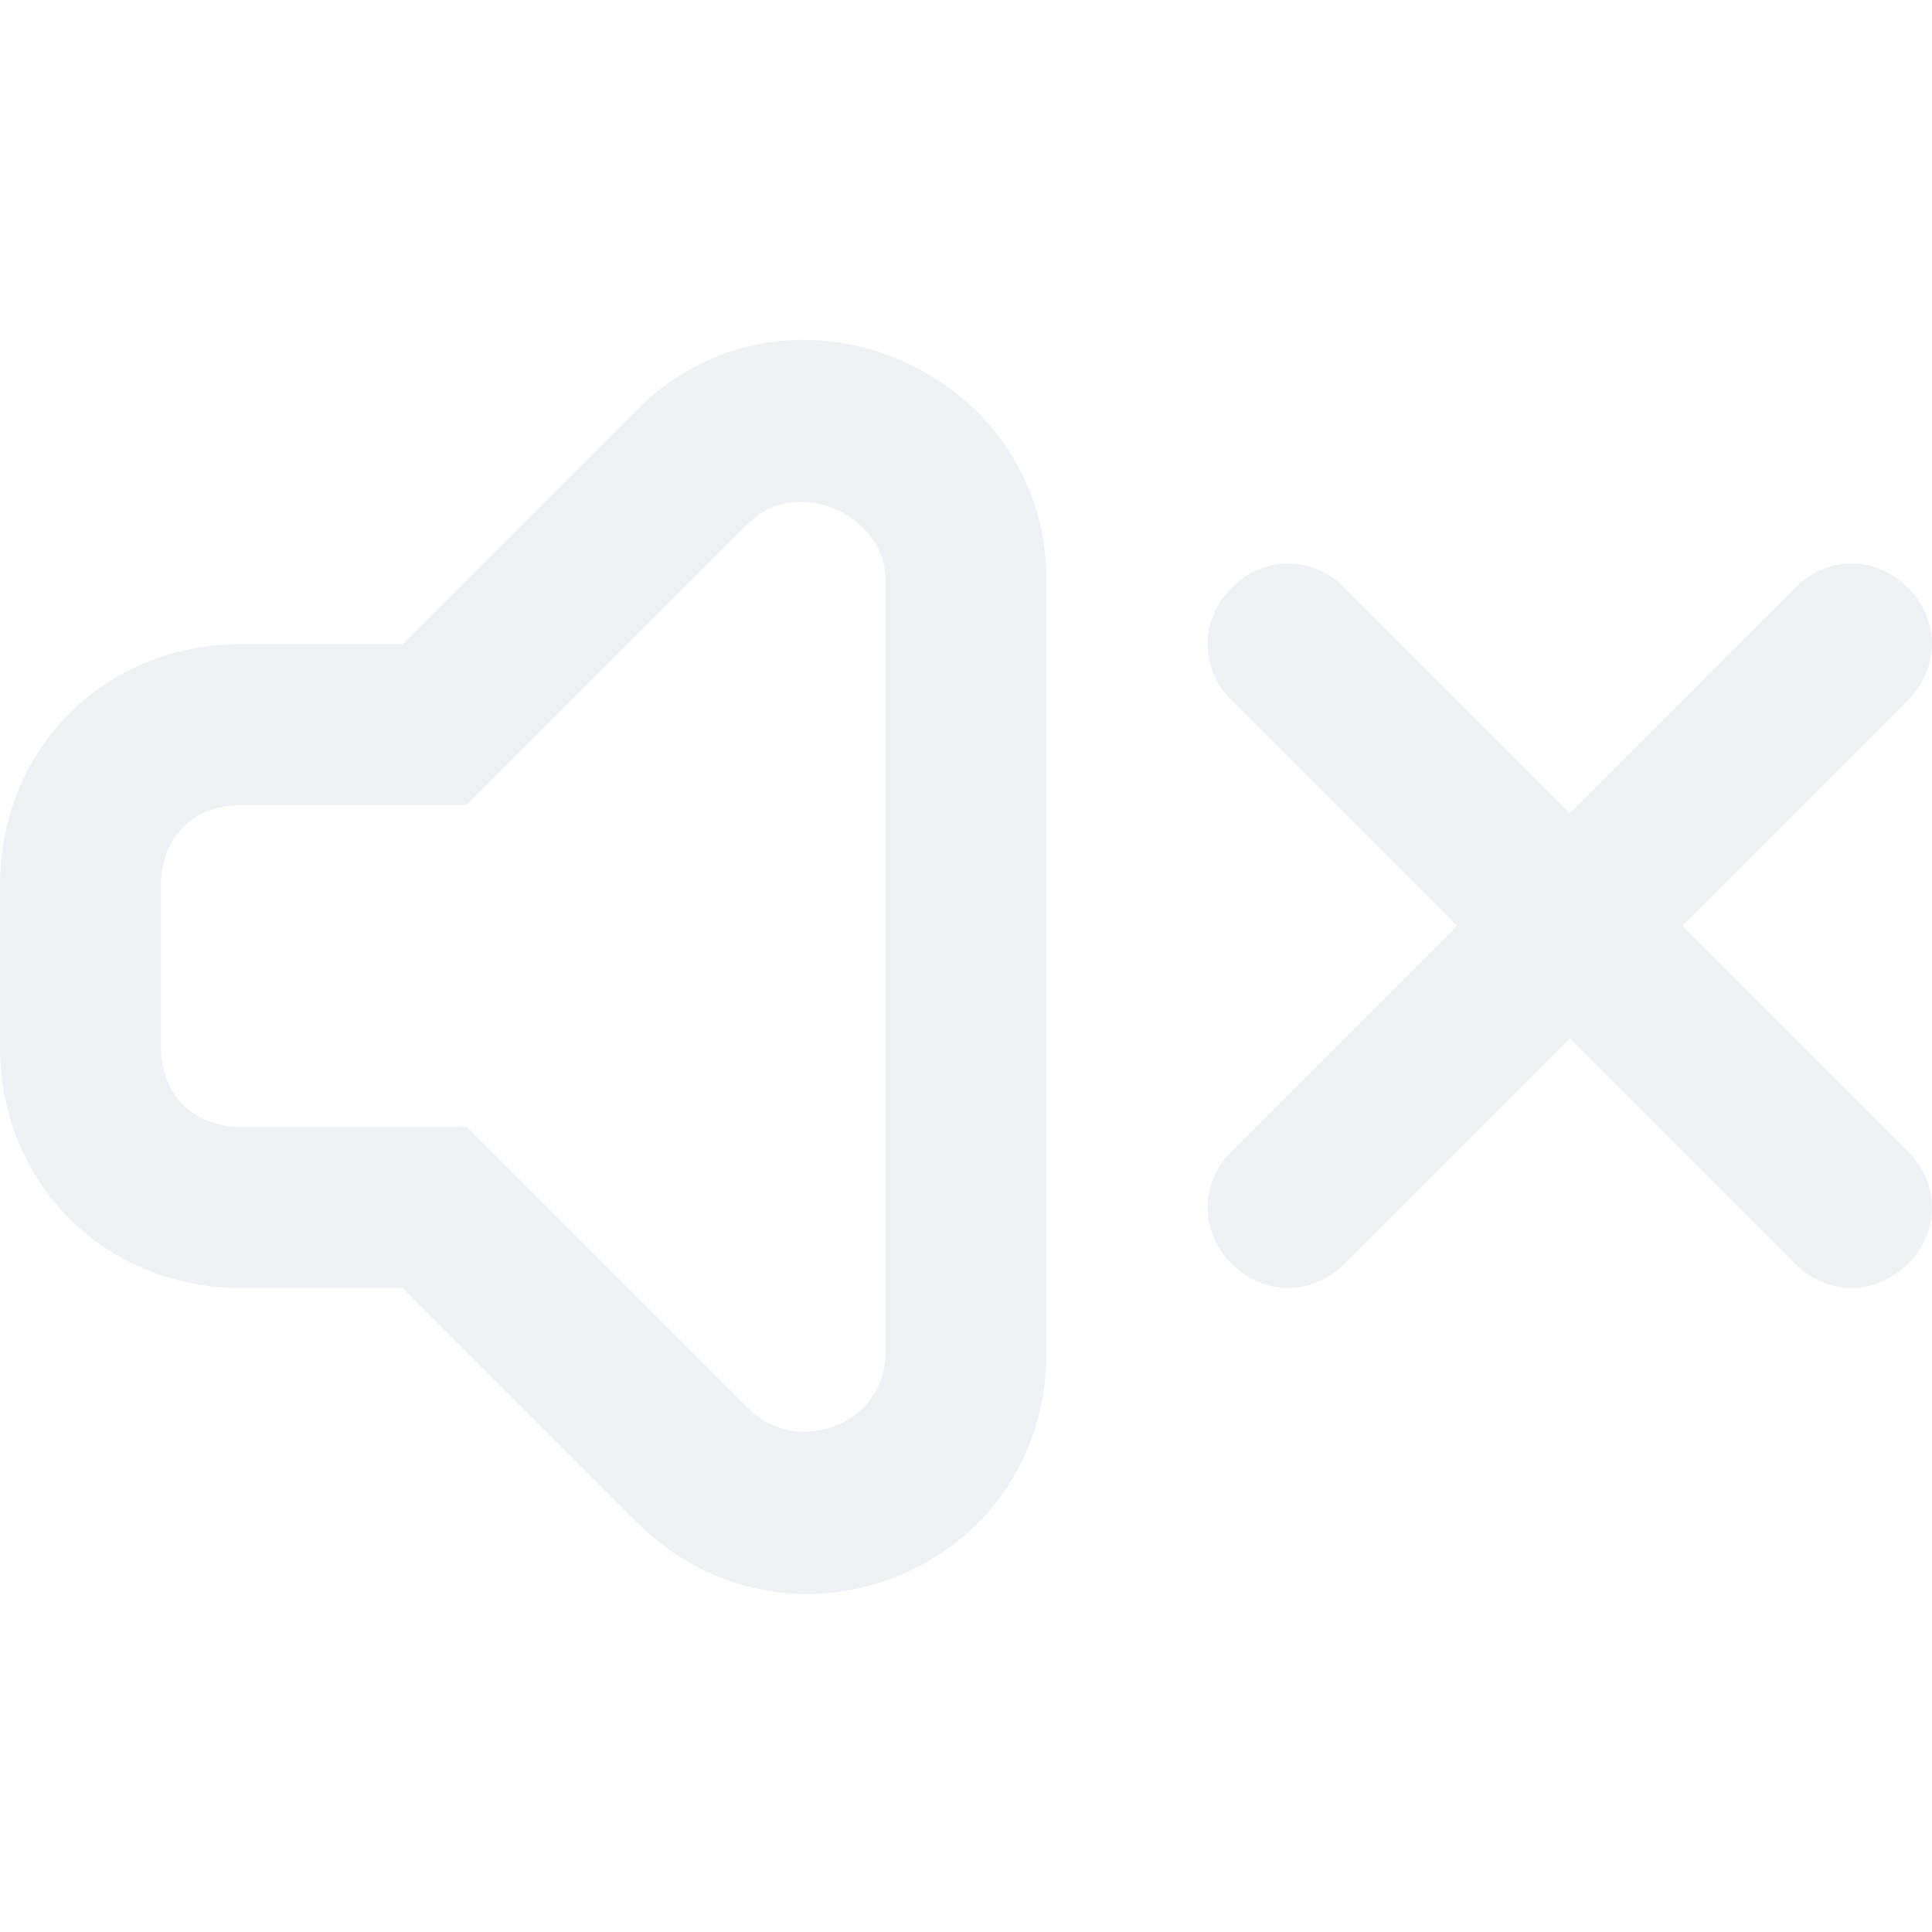
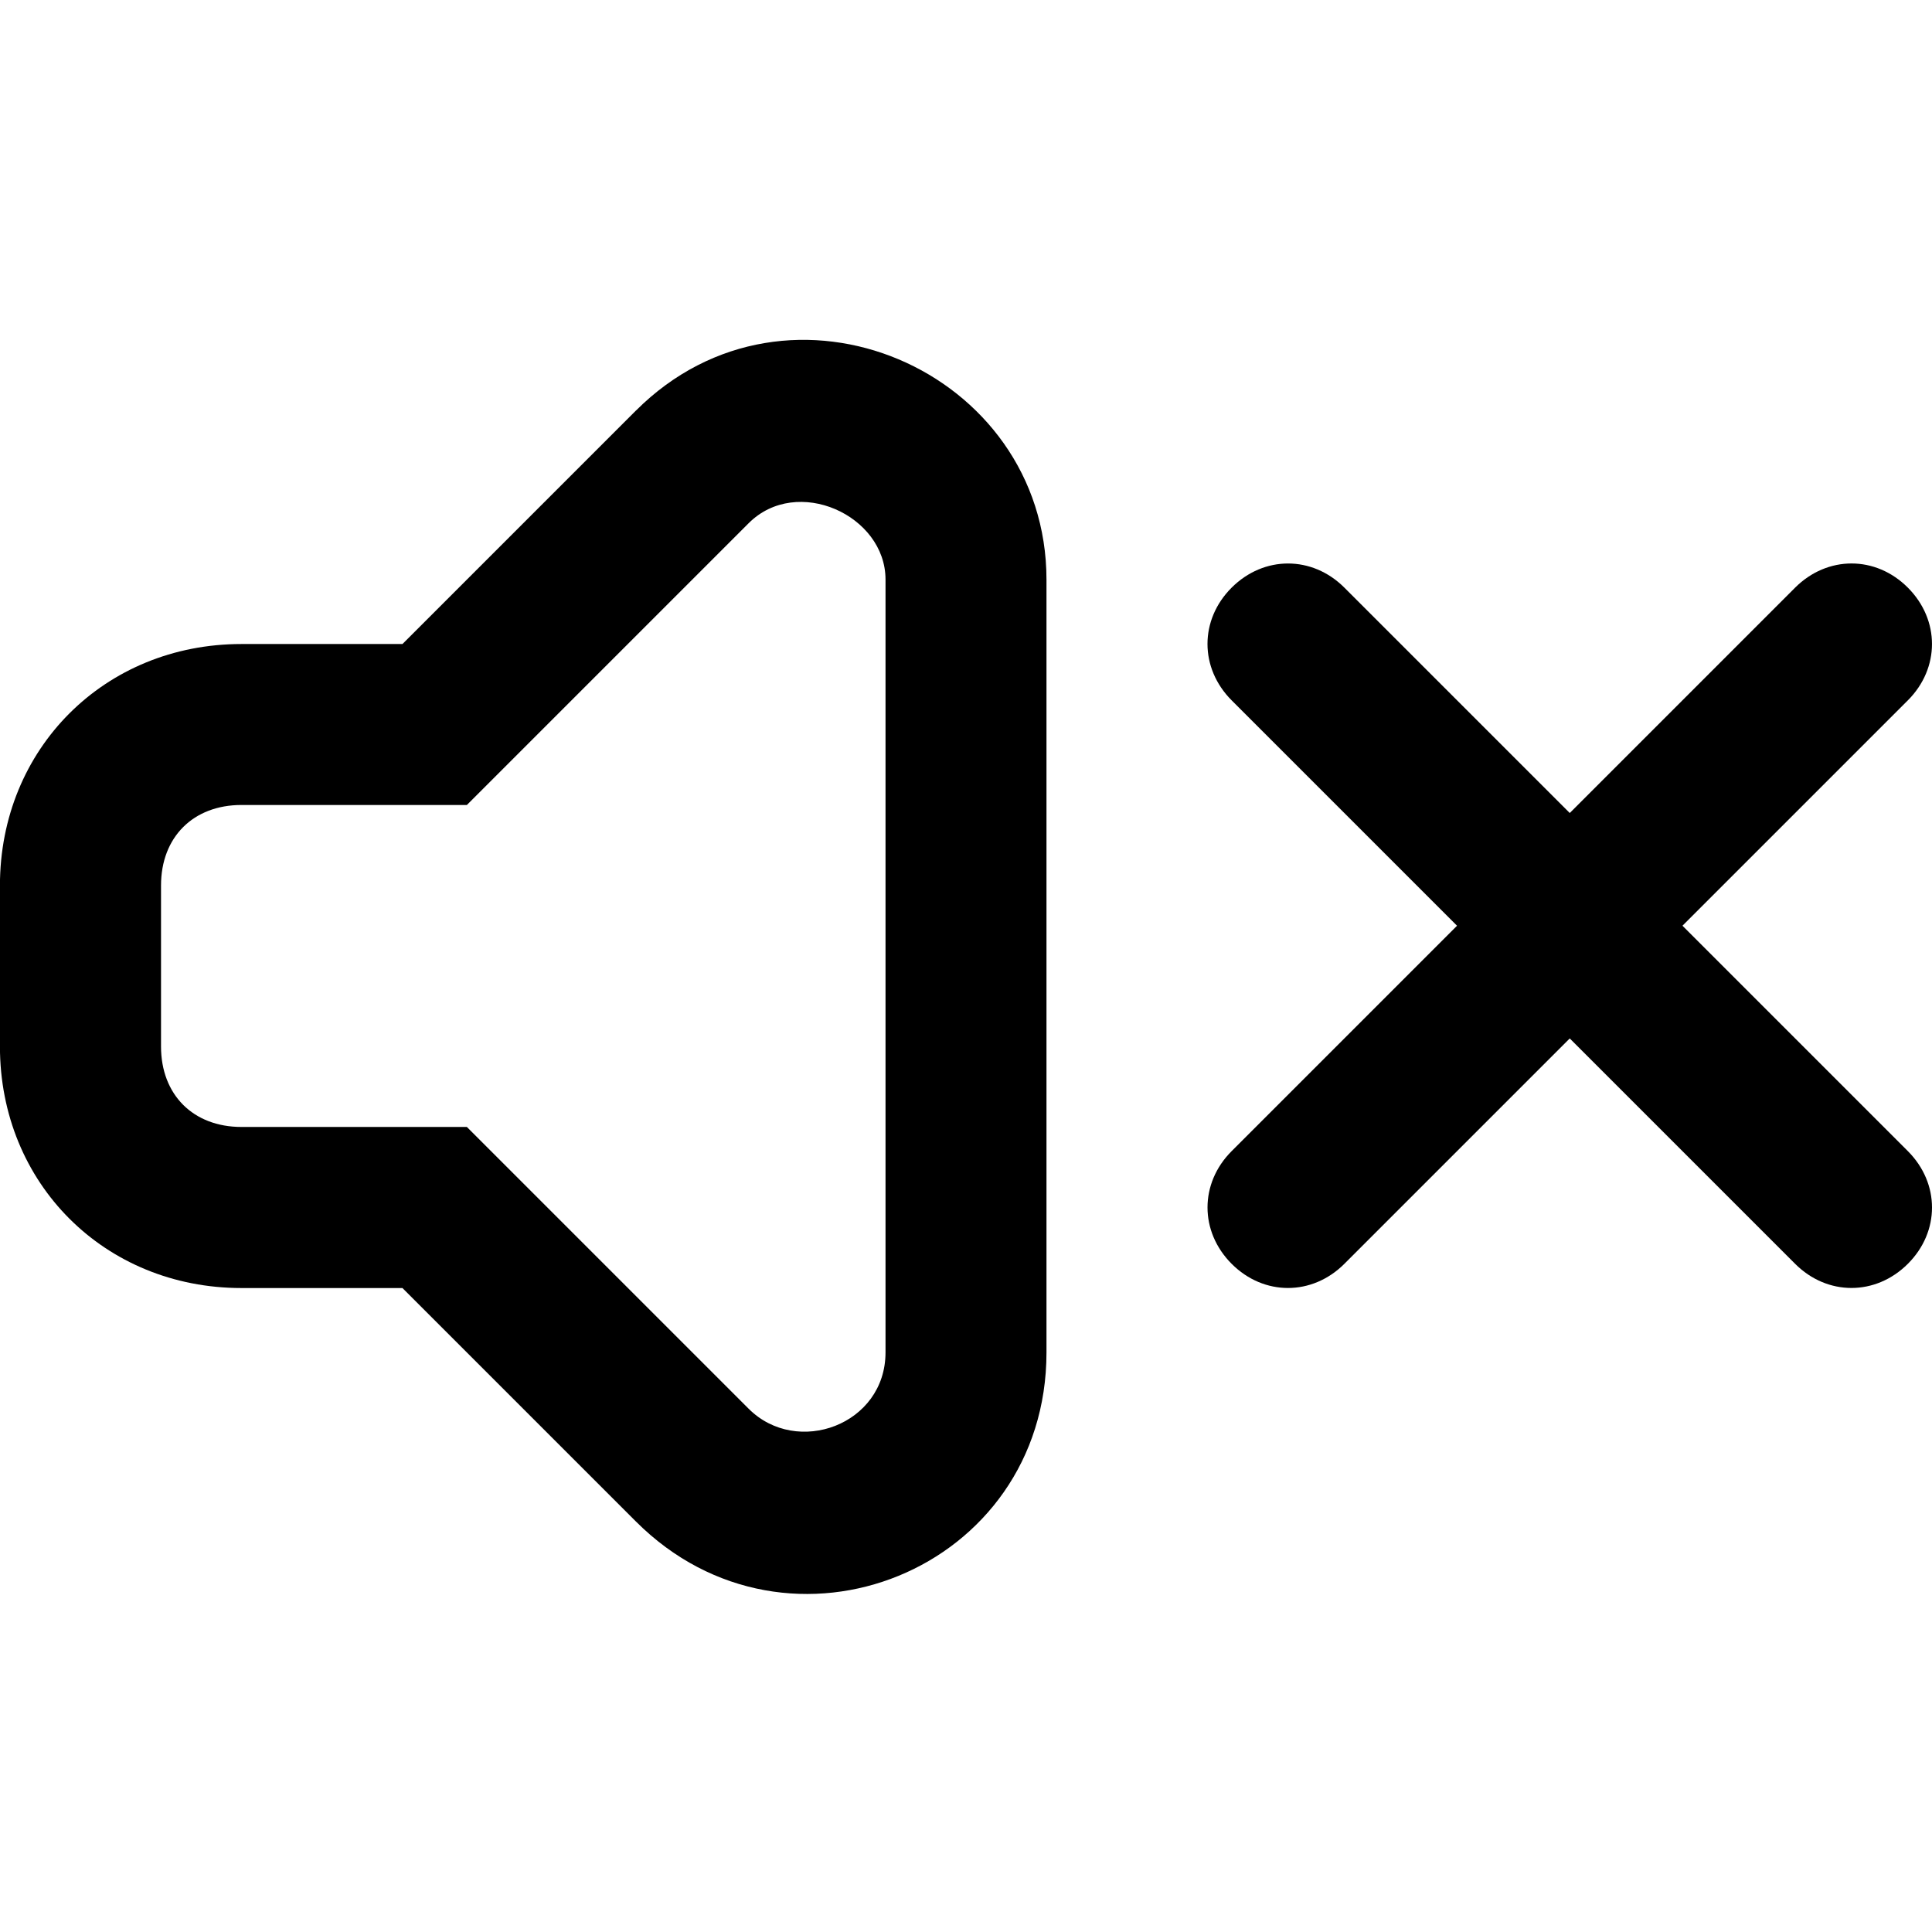
<svg xmlns="http://www.w3.org/2000/svg" version="1.1" width="32" height="32" viewBox="0 0 32 32">
-   <path fill="#f0f1f5" d="M27.867 15.333l3.733-3.733c0.533-0.533 0.533-1.333 0-1.867s-1.333-0.533-1.867 0l-3.733 3.733-3.733-3.733c-0.533-0.533-1.333-0.533-1.867 0s-0.533 1.333 0 1.867l3.733 3.733-3.733 3.733c-0.533 0.533-0.533 1.333 0 1.867s1.333 0.533 1.867 0l3.733-3.733 3.733 3.733c0.533 0.533 1.333 0.533 1.867 0s0.533-1.333 0-1.867l-3.733-3.733z" />
-   <path fill="#f0f1f5" d="M10.533 6.8l-3.867 3.867h-2.667c-2.267 0-4 1.733-4 4v2.667c0 2.267 1.733 4 4 4h2.667l3.867 3.867c2.533 2.533 6.8 0.8 6.8-2.8v-12.8c0-3.467-4.267-5.333-6.8-2.8zM14.667 22.4c0 1.2-1.467 1.733-2.267 0.933l-4.667-4.667h-3.733c-0.8 0-1.333-0.533-1.333-1.333v-2.667c0-0.8 0.533-1.333 1.333-1.333h3.733l4.667-4.667c0.8-0.8 2.267-0.133 2.267 0.933v12.8z" />
+   <path d="M27.867 15.333l3.733-3.733c0.533-0.533 0.533-1.333 0-1.867s-1.333-0.533-1.867 0l-3.733 3.733-3.733-3.733c-0.533-0.533-1.333-0.533-1.867 0s-0.533 1.333 0 1.867l3.733 3.733-3.733 3.733c-0.533 0.533-0.533 1.333 0 1.867s1.333 0.533 1.867 0l3.733-3.733 3.733 3.733c0.533 0.533 1.333 0.533 1.867 0s0.533-1.333 0-1.867l-3.733-3.733z" />
+   <path d="M10.533 6.8l-3.867 3.867h-2.667c-2.267 0-4 1.733-4 4v2.667c0 2.267 1.733 4 4 4h2.667l3.867 3.867c2.533 2.533 6.8 0.8 6.8-2.8v-12.8c0-3.467-4.267-5.333-6.8-2.8zM14.667 22.4c0 1.2-1.467 1.733-2.267 0.933l-4.667-4.667h-3.733c-0.8 0-1.333-0.533-1.333-1.333v-2.667c0-0.8 0.533-1.333 1.333-1.333h3.733l4.667-4.667c0.8-0.8 2.267-0.133 2.267 0.933v12.8z" />
</svg>
